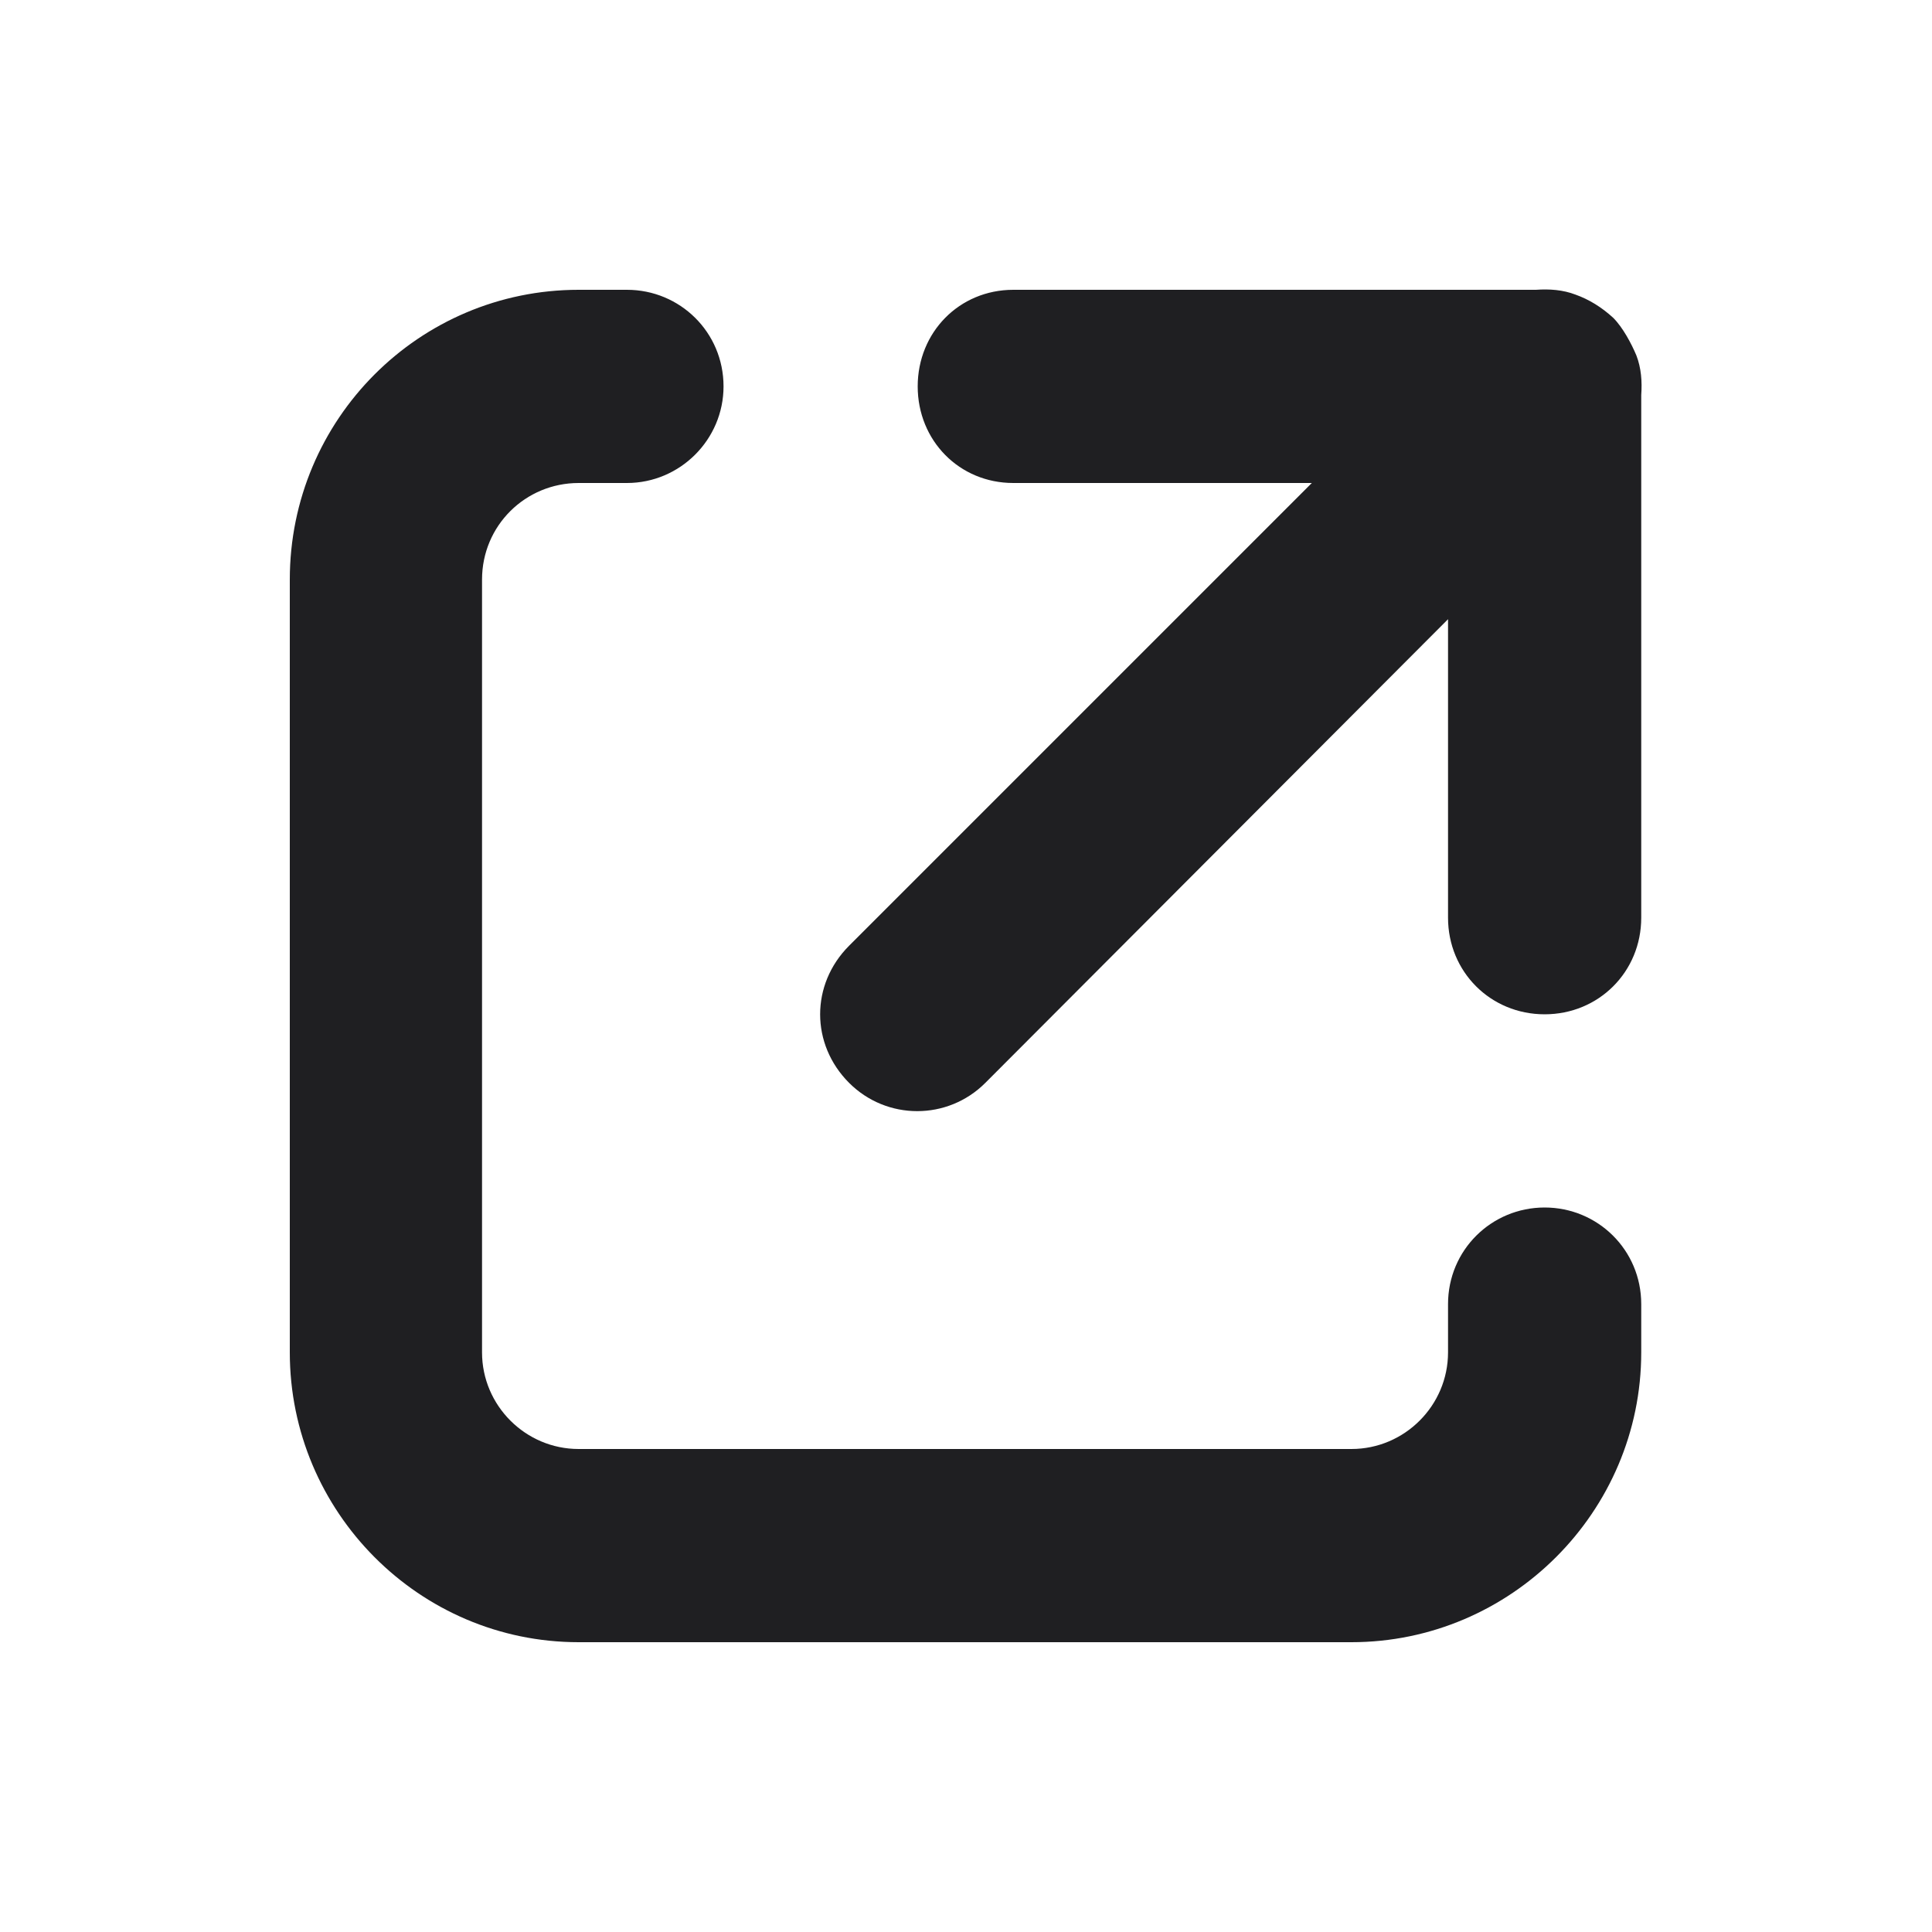
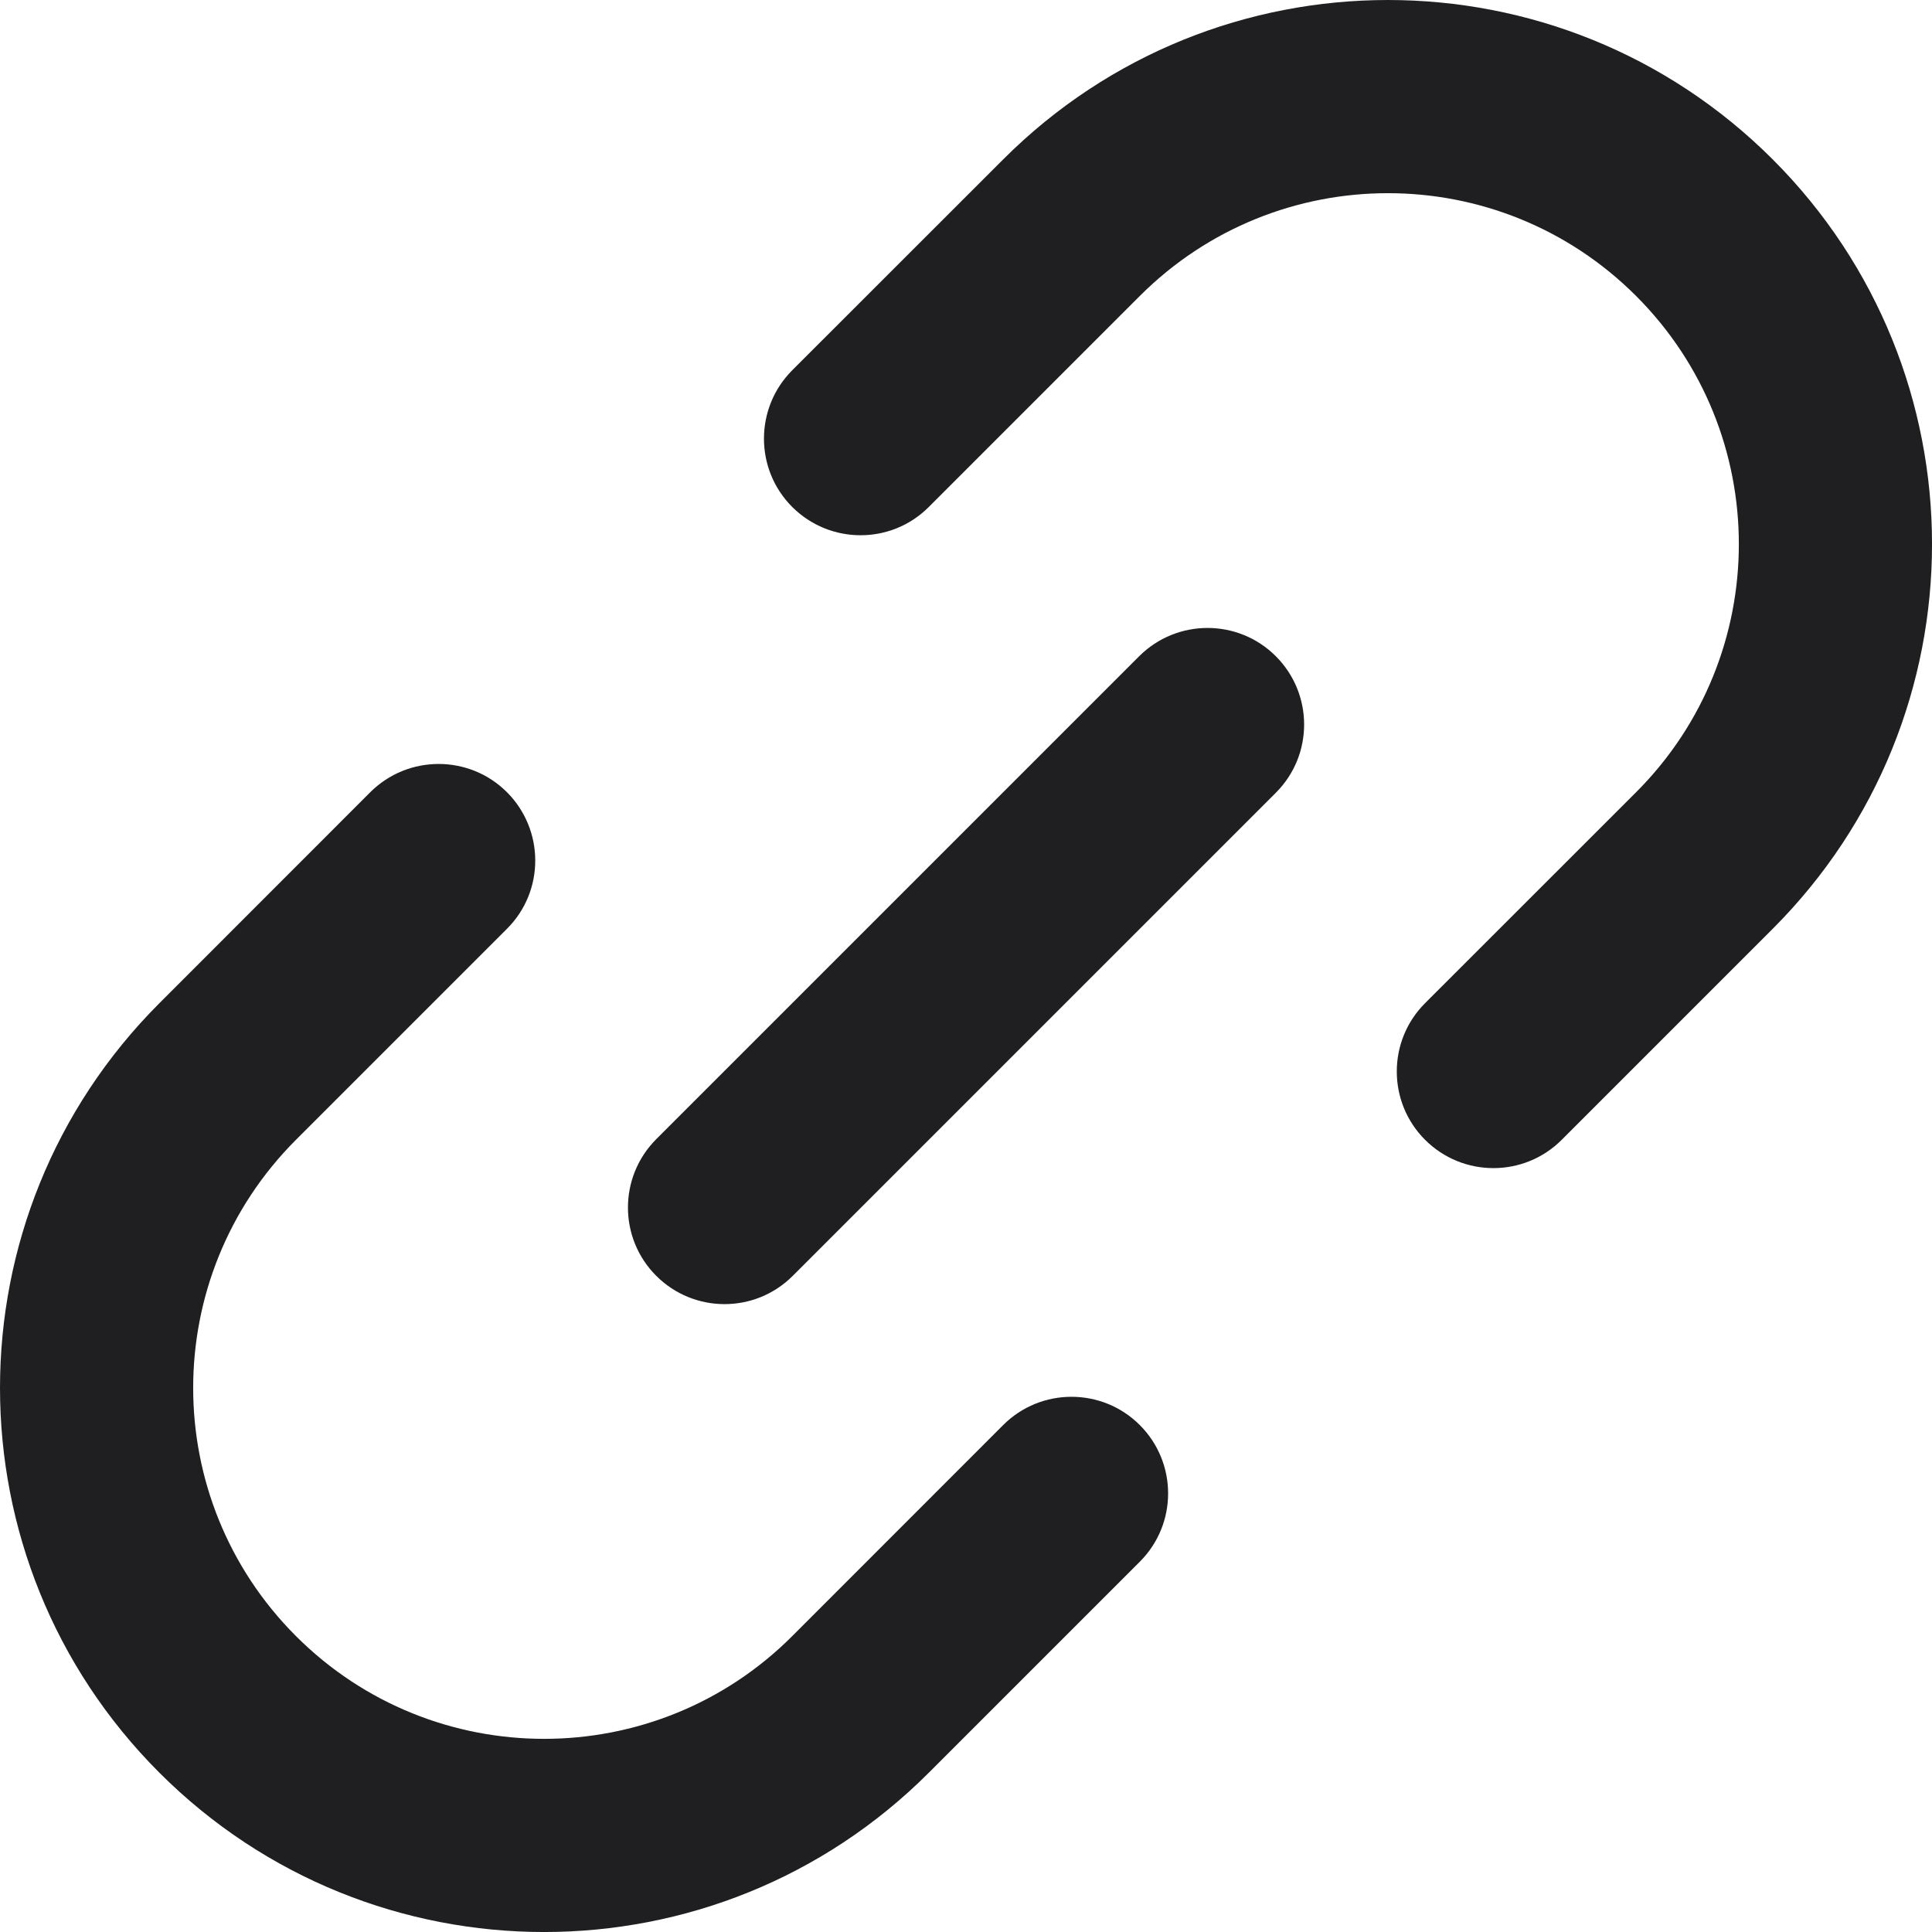
<svg xmlns="http://www.w3.org/2000/svg" width="20" height="20" viewBox="0 0 20 20" fill="none">
-   <path fill-rule="evenodd" clip-rule="evenodd" d="M5.99 5C5.44 5 4.99 5.44 4.99 6V14C4.99 14.55 5.44 15 5.99 15H13.99C14.54 15 14.99 14.55 14.99 14V13.5C14.99 12.94 15.44 12.5 15.99 12.5C16.54 12.5 16.99 12.94 16.99 13.5V14C16.99 15.65 15.64 17 13.99 17H5.99C4.34 17 3 15.65 3 14V6C3 4.34 4.34 3 5.99 3H6.49C7.04 3 7.49 3.44 7.49 4C7.49 4.55 7.04 5 6.49 5H5.99ZM16.99 9.5V4.09C17 3.95 16.99 3.81 16.94 3.68C16.89 3.56 16.8 3.39 16.7 3.29C16.58 3.18 16.45 3.1 16.31 3.05C16.18 3 16.04 2.99 15.9 3H10.49C9.93 3 9.5 3.44 9.5 4C9.5 4.56 9.93 5 10.49 5H13.58L8.79 9.79C8.39 10.19 8.39 10.81 8.79 11.21C9.18 11.6 9.81 11.6 10.2 11.21L14.99 6.41V9.5C14.99 10.06 15.43 10.5 15.99 10.5C16.55 10.5 16.99 10.06 16.99 9.5Z" fill="#1F1F22" />
+   <path d="M3.833 8.201C4.224 7.811 4.858 7.811 5.248 8.201C5.638 8.592 5.639 9.225 5.248 9.615L3.064 11.799C1.645 13.218 1.645 15.518 3.064 16.937C4.482 18.355 6.783 18.355 8.201 16.937L10.385 14.752C10.775 14.362 11.409 14.362 11.799 14.752C12.19 15.143 12.19 15.777 11.799 16.167L9.615 18.351C7.416 20.55 3.849 20.55 1.65 18.351C-0.55 16.151 -0.55 12.585 1.65 10.385L3.833 8.201Z" fill="#1F1F22" />
+   <path d="M11.793 6.793C12.184 6.403 12.817 6.403 13.207 6.793C13.598 7.184 13.598 7.817 13.207 8.207L8.207 13.207C7.817 13.598 7.184 13.598 6.793 13.207C6.403 12.817 6.403 12.184 6.793 11.793L11.793 6.793Z" fill="#1F1F22" />
+   <path d="M10.385 1.65C12.585 -0.55 16.151 -0.55 18.351 1.65C20.55 3.849 20.55 7.416 18.351 9.615L16.167 11.799C15.777 12.19 15.143 12.19 14.752 11.799C14.362 11.409 14.362 10.775 14.752 10.385L16.937 8.201C18.355 6.783 18.355 4.482 16.937 3.064C15.518 1.645 13.218 1.645 11.799 3.064L9.615 5.248C9.225 5.639 8.592 5.638 8.201 5.248C7.811 4.858 7.811 4.224 8.201 3.833L10.385 1.65Z" fill="#1F1F22" />
</svg>
